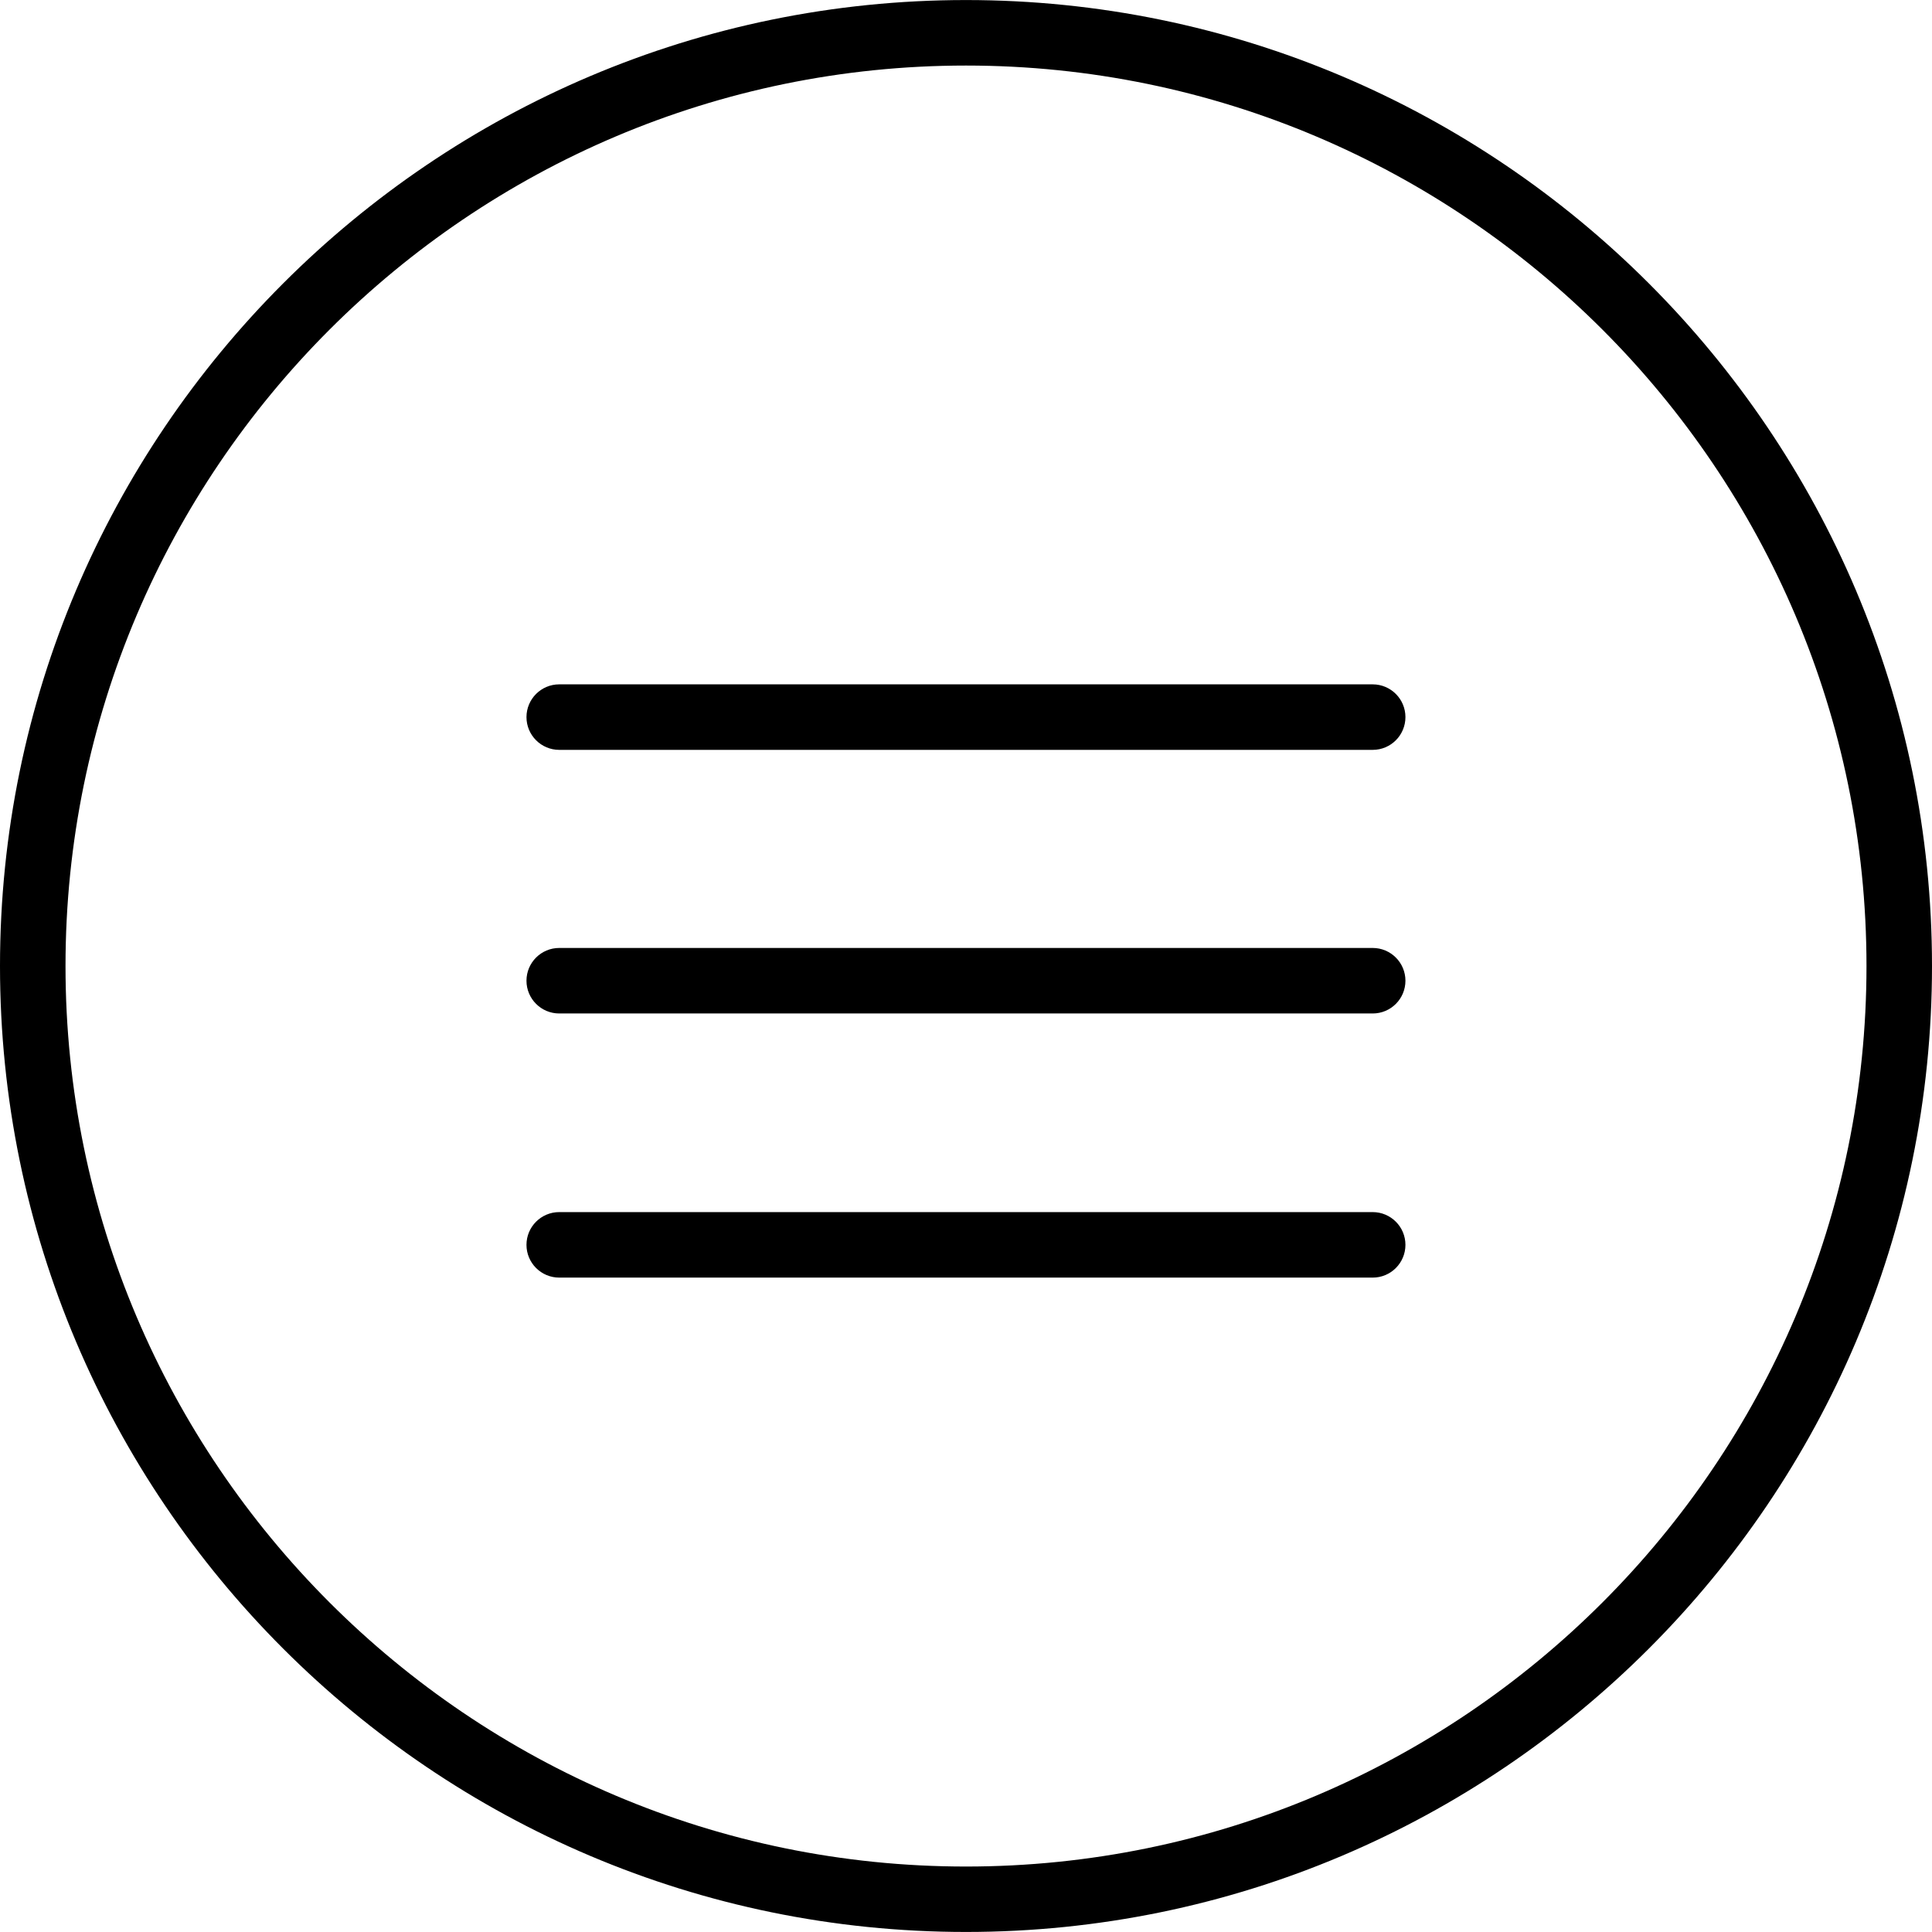
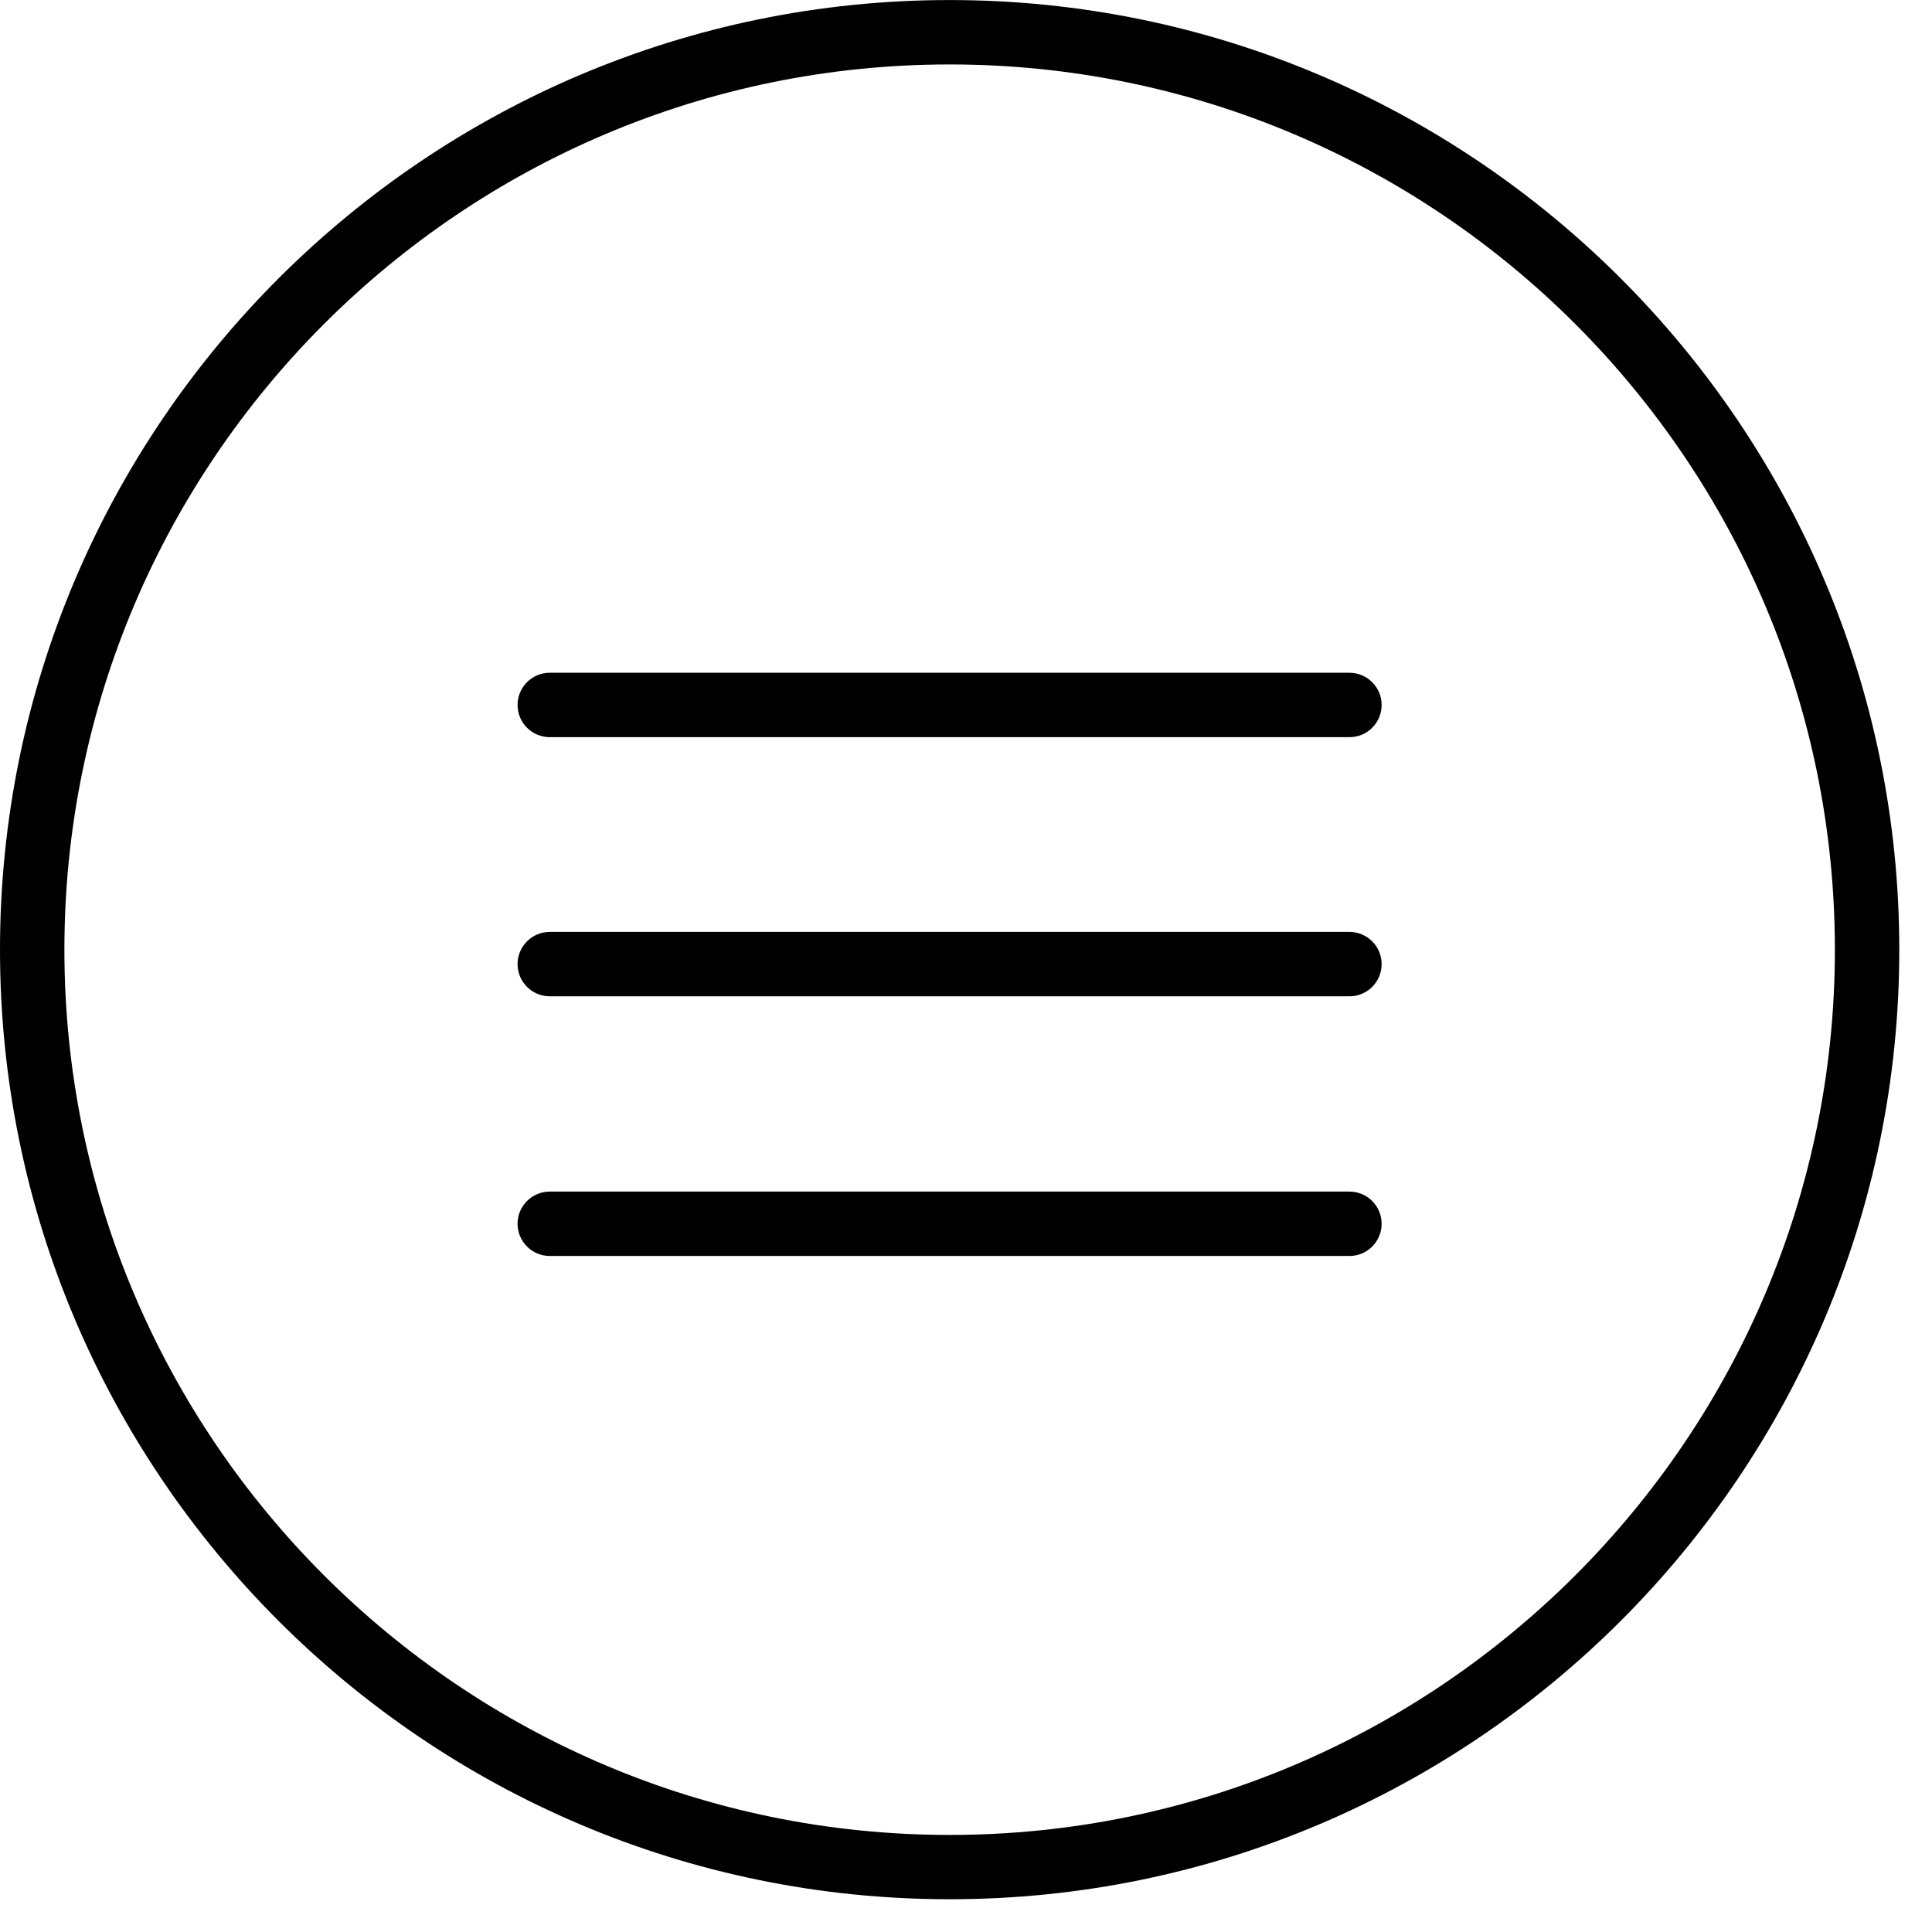
- <svg xmlns="http://www.w3.org/2000/svg" version="1.1" id="Capa_1" x="0px" y="0px" width="44.238px" height="44.238px" viewBox="0 0 44.238 44.238" style="enable-background:new 0 0 44.238 44.238;" xml:space="preserve">
+ <svg xmlns="http://www.w3.org/2000/svg" version="1.1" id="Capa_1" x="0px" y="0px" width="45" height="45px" viewBox="0 0 45 45" style="enable-background:new 0 0 45 45;" xml:space="preserve">
  <g>
    <g>
      <path d="M22.119,44.237C9.922,44.237,0,34.315,0,22.12C0,9.924,9.922,0.001,22.119,0.001S44.238,9.923,44.238,22.12    S34.314,44.237,22.119,44.237z M22.119,1.501C10.75,1.501,1.5,10.751,1.5,22.12s9.25,20.619,20.619,20.619    s20.619-9.25,20.619-20.619S33.488,1.501,22.119,1.501z" />
      <g>
        <path d="M31.432,23.206H12.805c-0.414,0-0.75-0.336-0.75-0.75s0.336-0.75,0.75-0.75h18.626c0.414,0,0.75,0.336,0.75,0.75     S31.846,23.206,31.432,23.206z" />
      </g>
      <g>
        <path d="M31.432,17.17H12.805c-0.414,0-0.75-0.336-0.75-0.75s0.336-0.75,0.75-0.75h18.626c0.414,0,0.75,0.336,0.75,0.75     S31.846,17.17,31.432,17.17z" />
      </g>
      <g>
        <path d="M31.432,29.254H12.805c-0.414,0-0.75-0.336-0.75-0.75s0.336-0.75,0.75-0.75h18.626c0.414,0,0.75,0.336,0.75,0.75     S31.846,29.254,31.432,29.254z" />
      </g>
    </g>
  </g>
  <g>
</g>
  <g>
</g>
  <g>
</g>
  <g>
</g>
  <g>
</g>
  <g>
</g>
  <g>
</g>
  <g>
</g>
  <g>
</g>
  <g>
</g>
  <g>
</g>
  <g>
</g>
  <g>
</g>
  <g>
</g>
  <g>
</g>
</svg>
